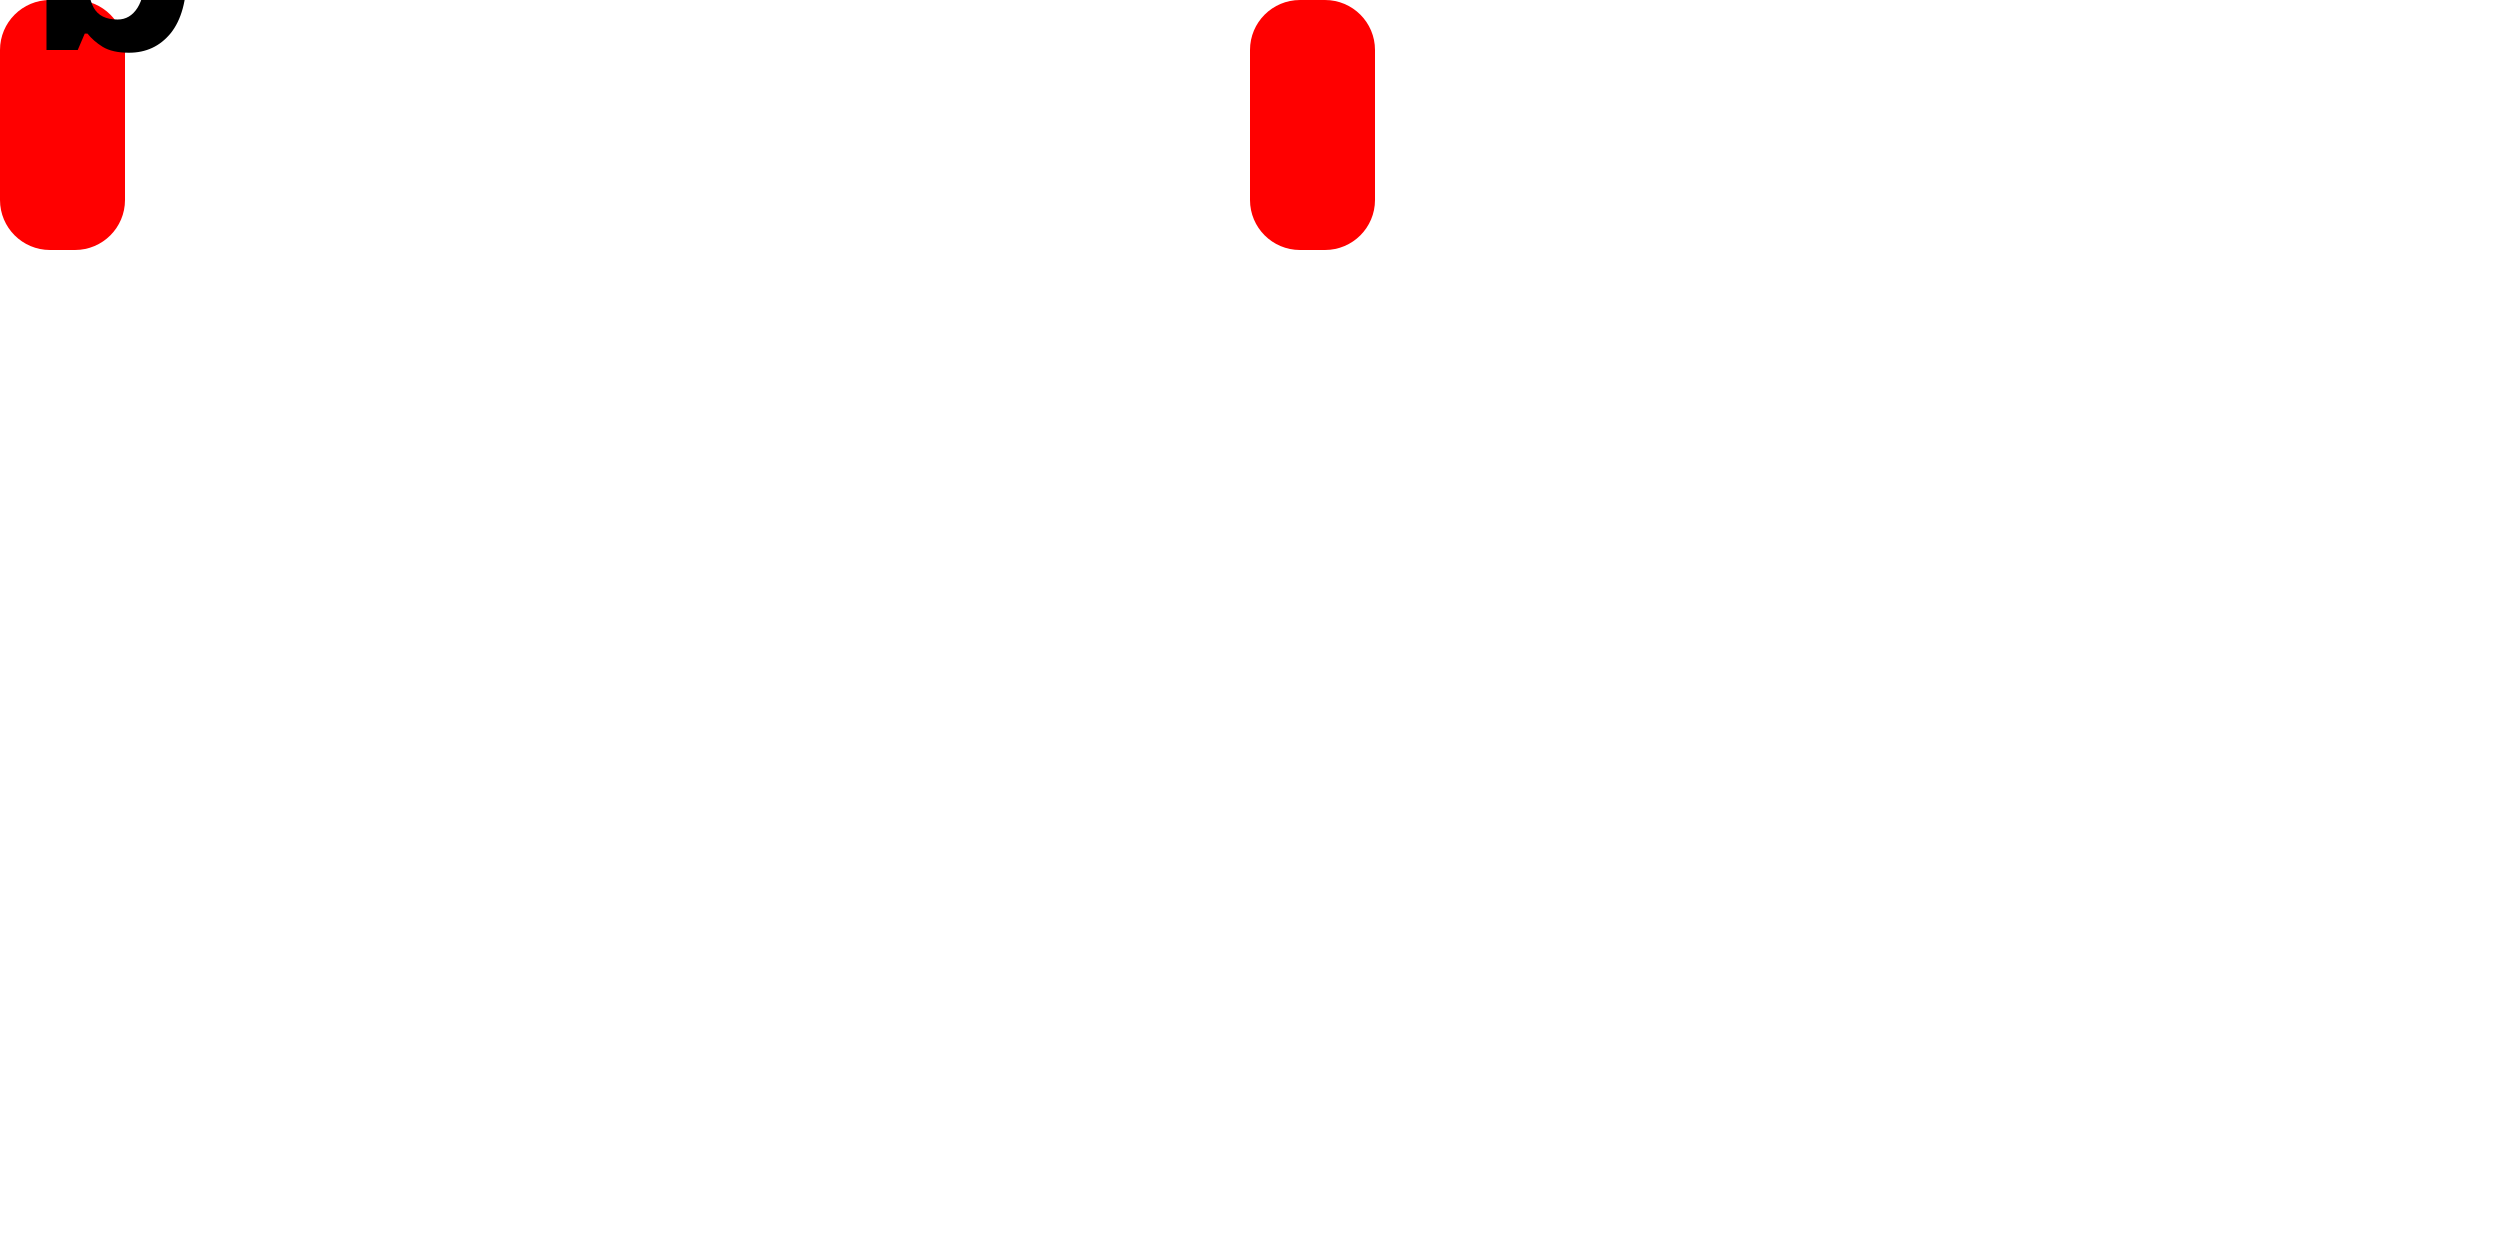
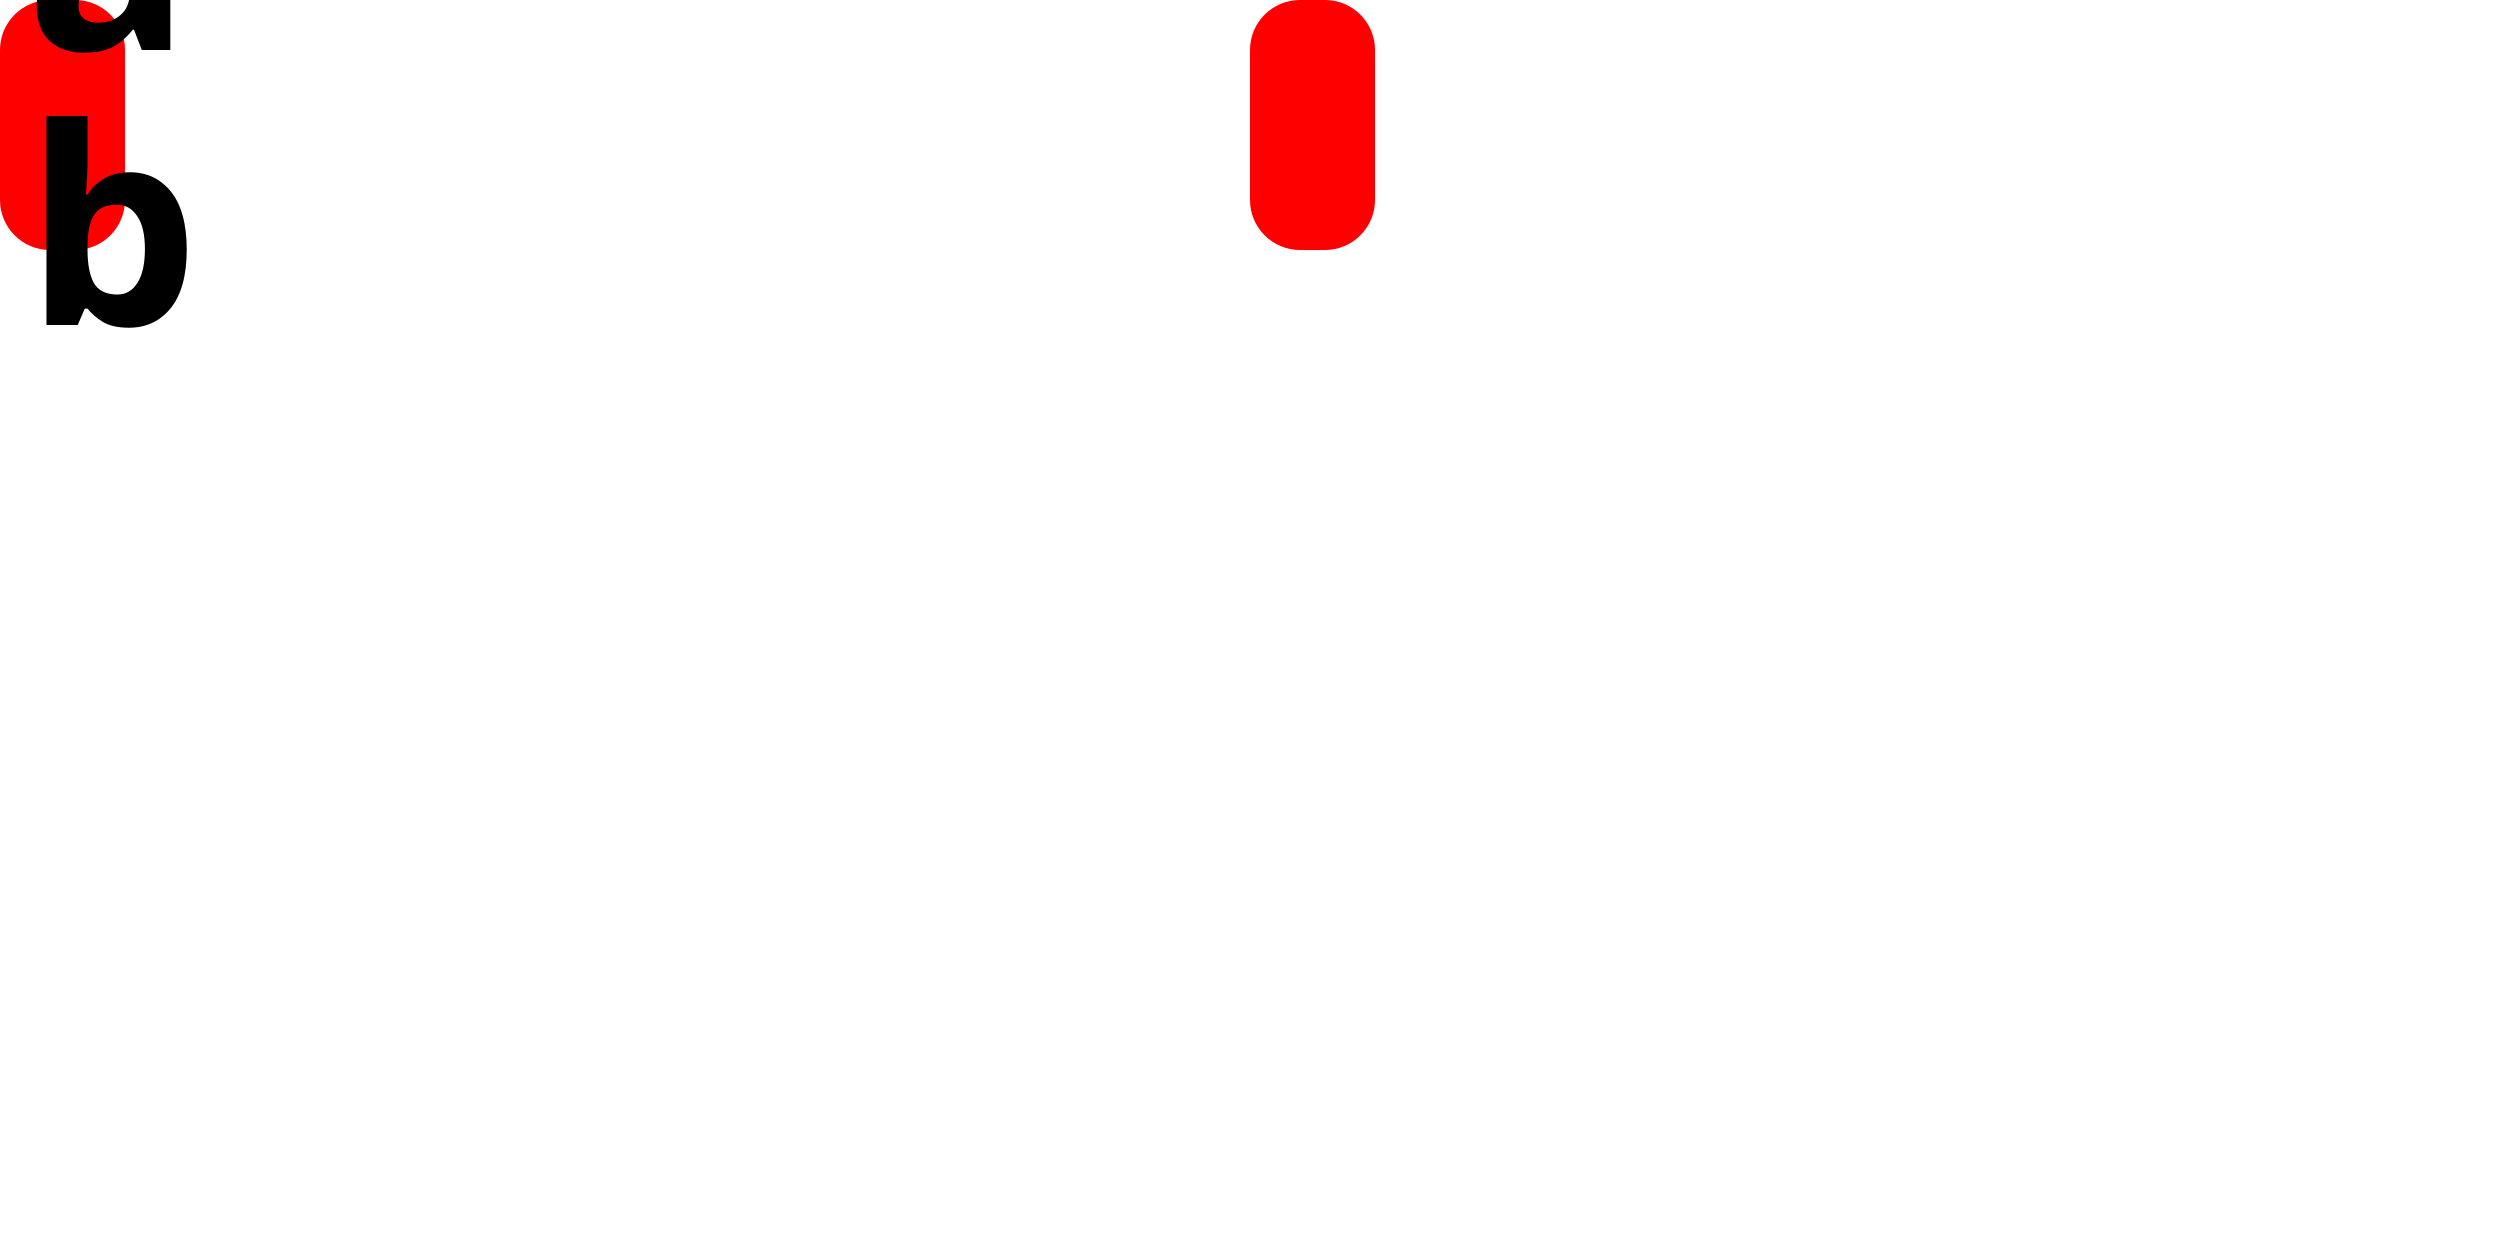
<svg xmlns="http://www.w3.org/2000/svg" width="100" height="50" viewBox="0 0 100 50" font-family="'IBM Plex Sans', sans-serif">
  <g transform="translate(0,0)">
    <rect x="0" y="0" width="5" height="10" rx="2" fill="red" />
    <rect x="50" y="0" width="5" height="10" rx="2" fill="red" />
-     <text transform="translate(1,-9)" font-family="sans-serif" font-size="11" font-weight="600" fill="#000">
+     <text transform="translate(1,2)" font-family="sans-serif" font-size="11" font-weight="600" fill="#000">
      <tspan x="0" dy="0">a</tspan>
      <tspan x="0" dy="11">b</tspan>
    </text>
  </g>
</svg>
